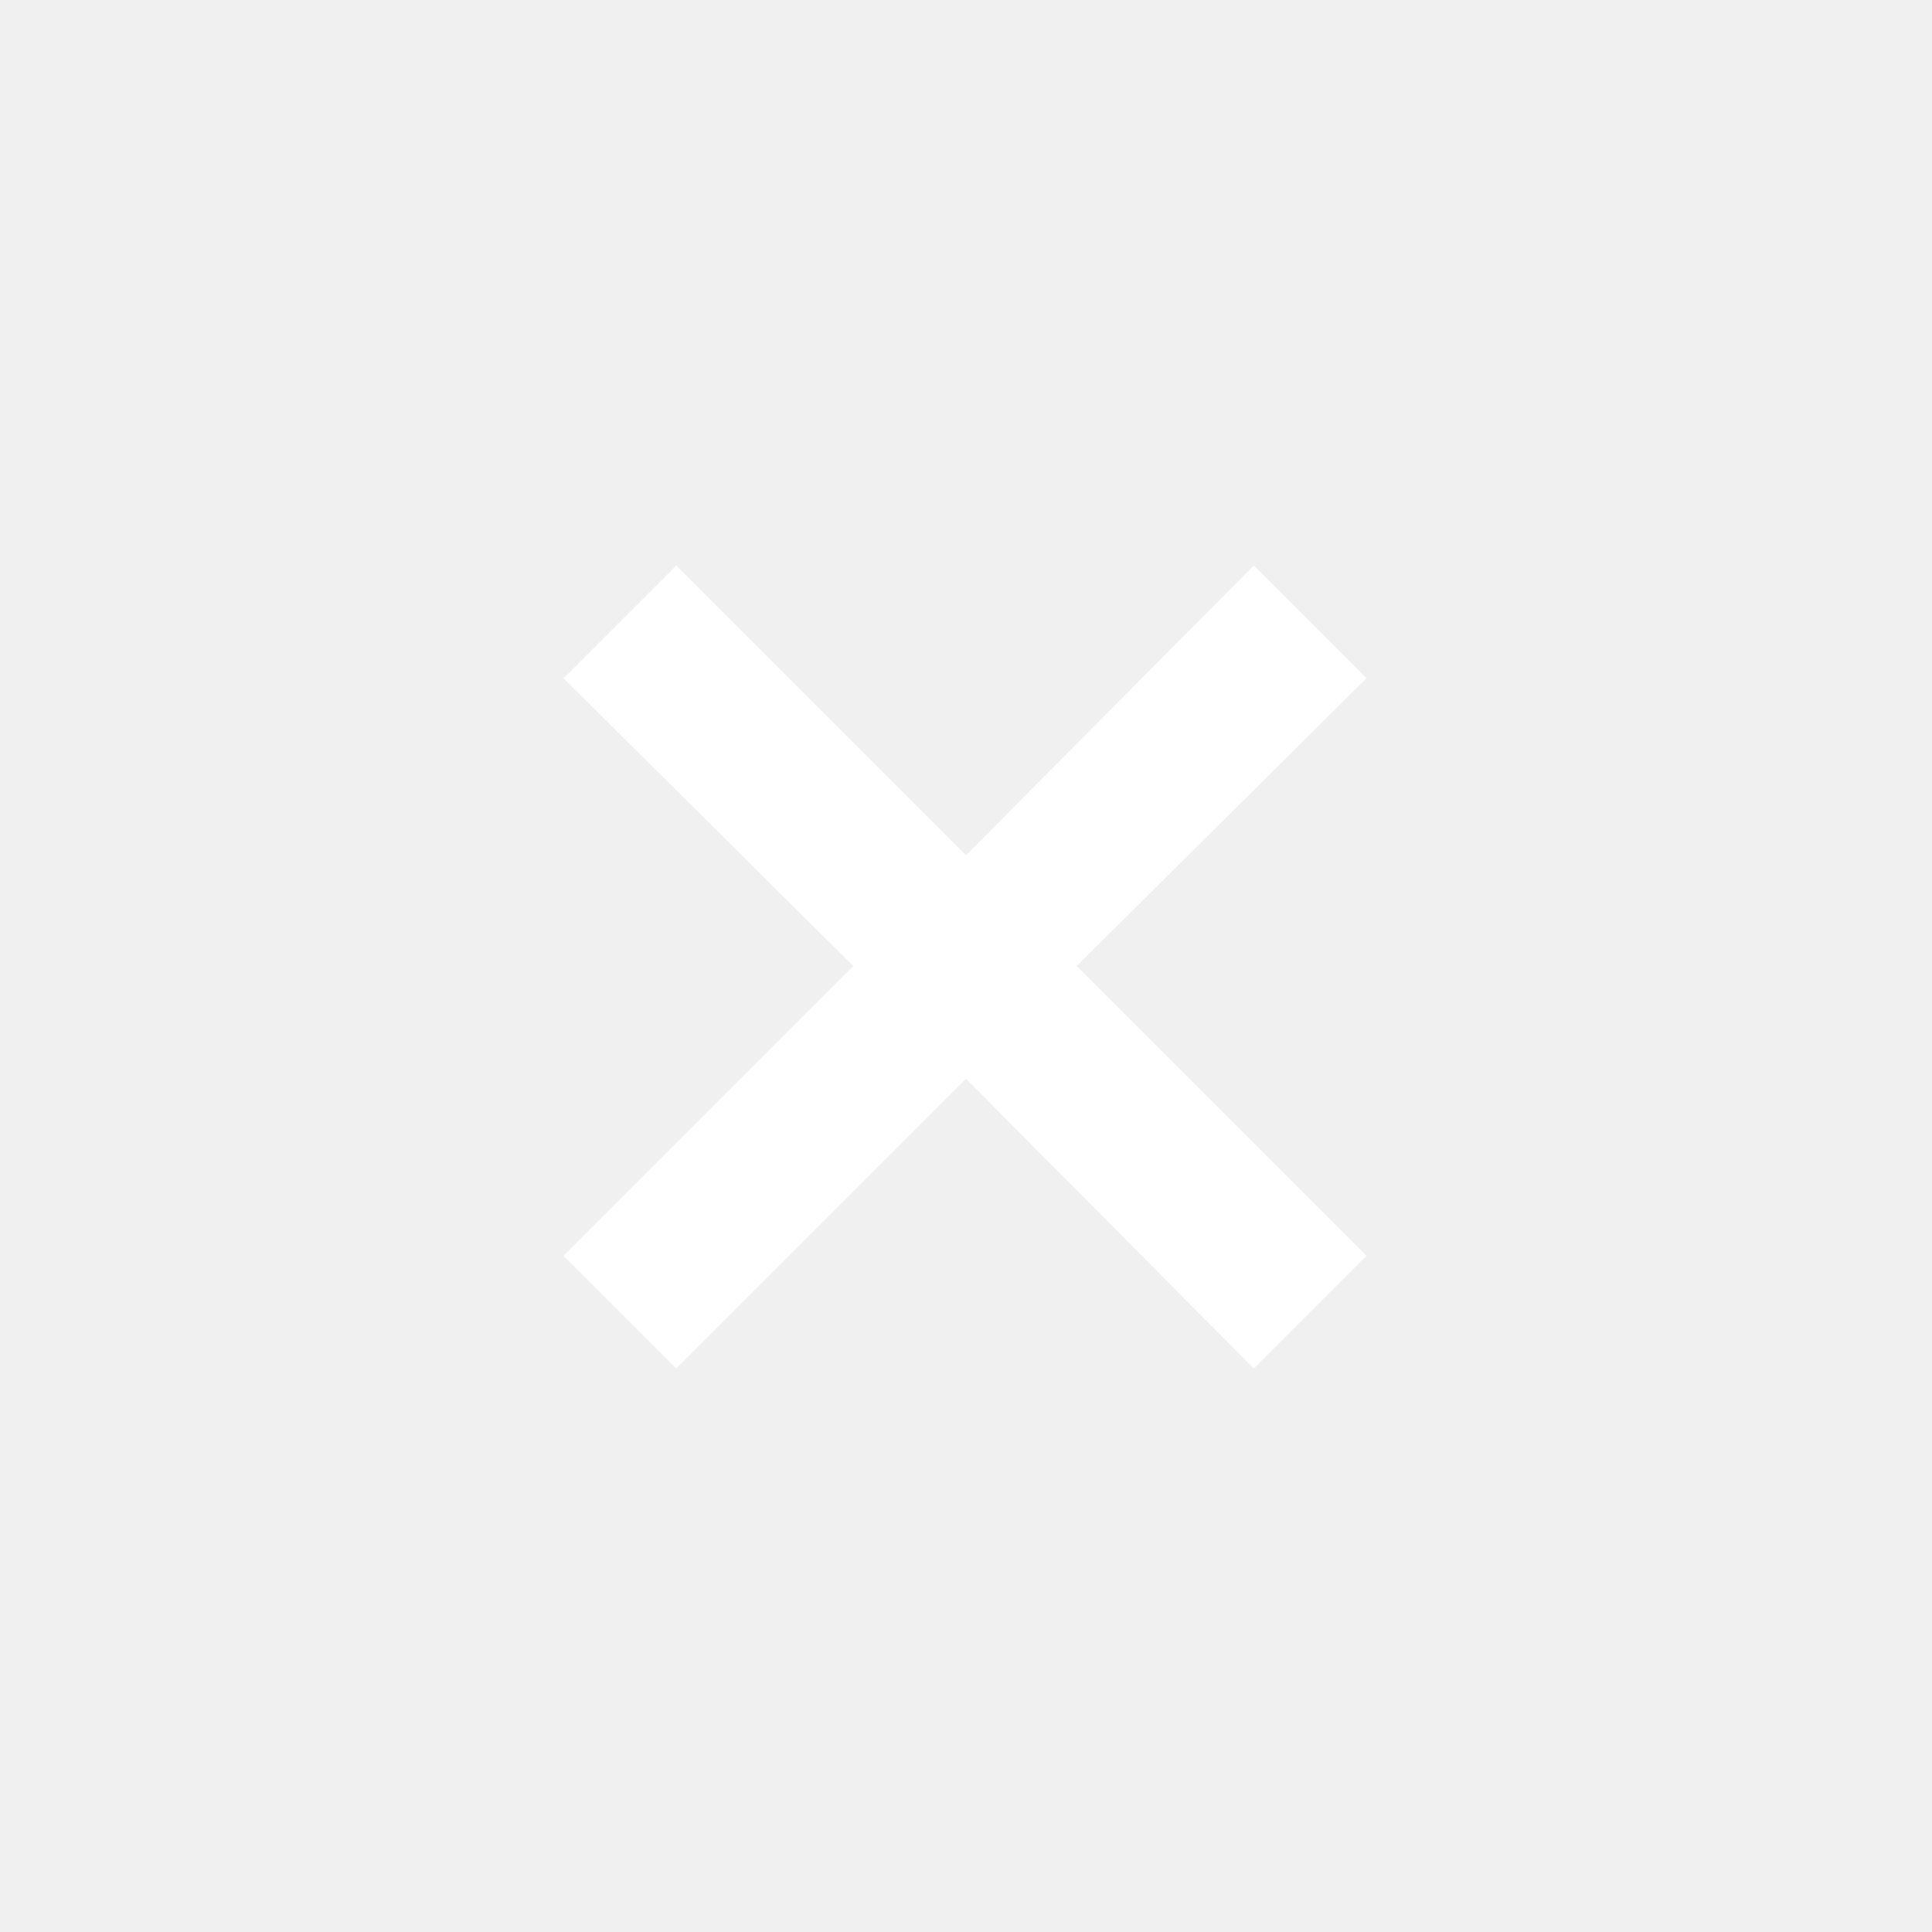
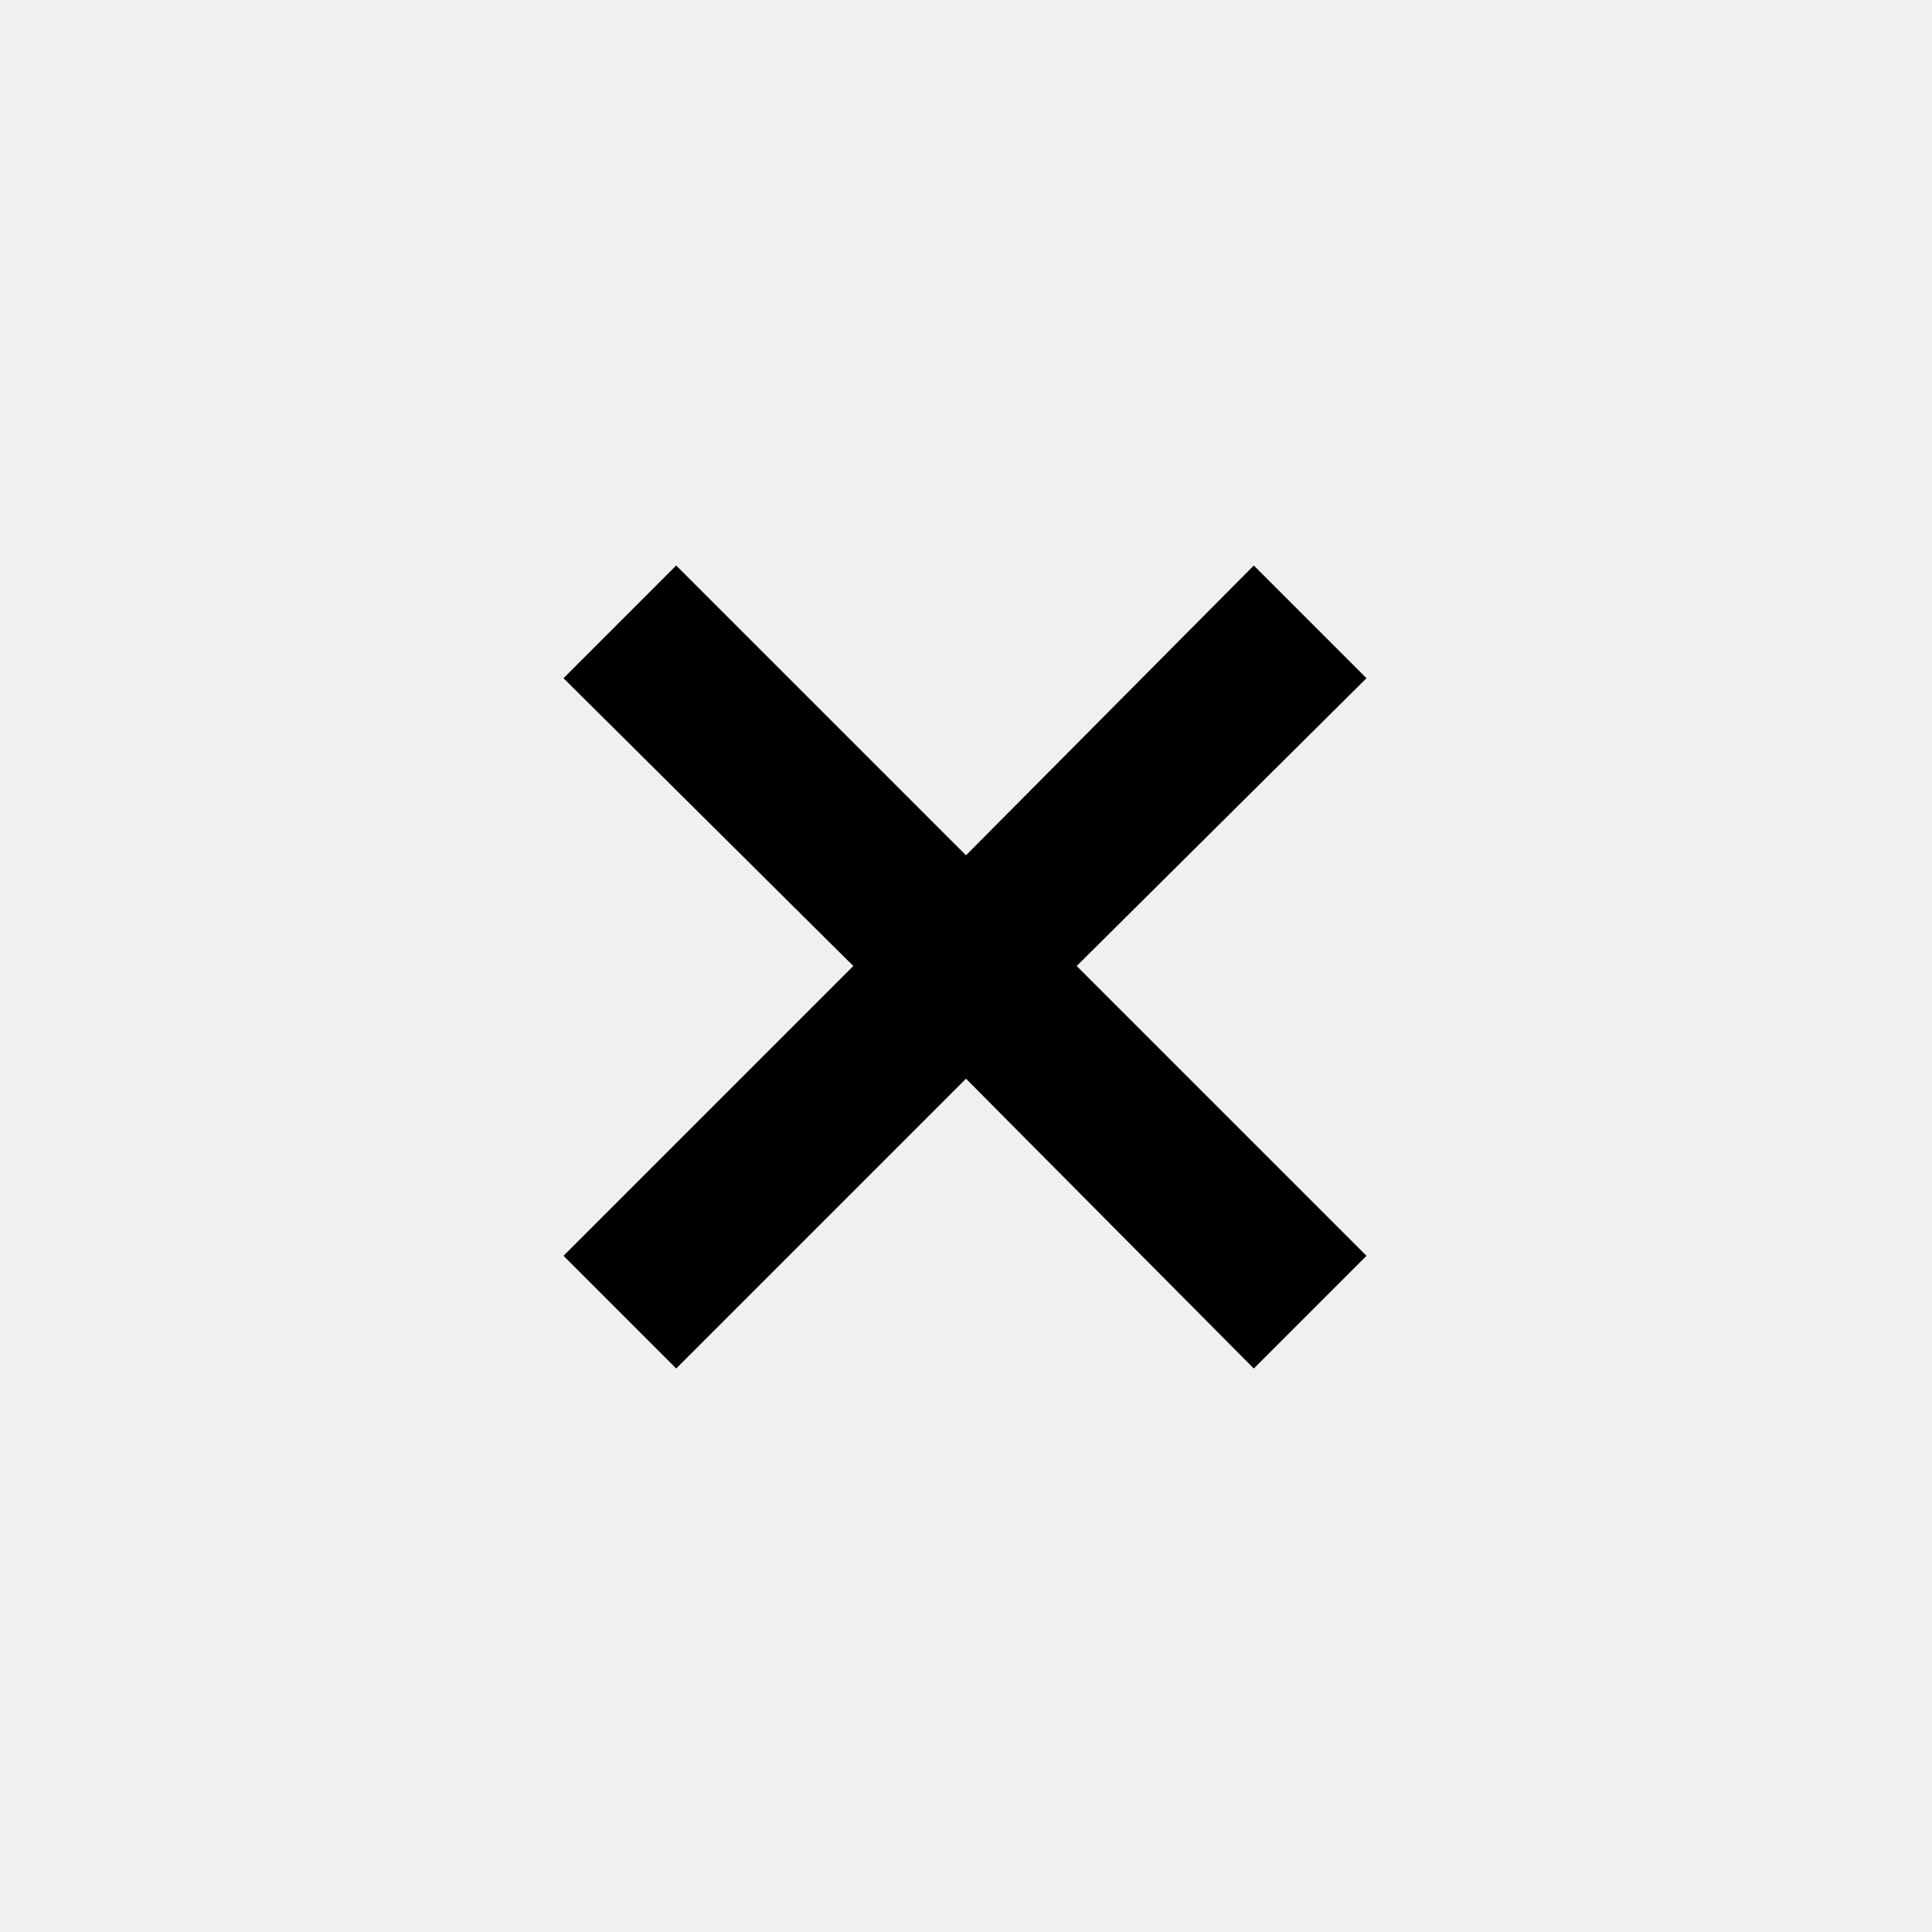
<svg xmlns="http://www.w3.org/2000/svg" width="32" height="32" viewBox="0 0 24 24">
-   <path fill="white" d="M8.4 17L7 15.6l3.6-3.6L7 8.425l1.4-1.4l3.6 3.6l3.575-3.6l1.4 1.4l-3.6 3.575l3.6 3.6l-1.4 1.4L12 13.4z" />
+   <path fill="currentColor" d="M8.4 17L7 15.6l3.6-3.6L7 8.425l1.4-1.4l3.6 3.6l3.575-3.6l1.4 1.4l-3.6 3.575l3.6 3.6l-1.4 1.4L12 13.4z" />
</svg>
